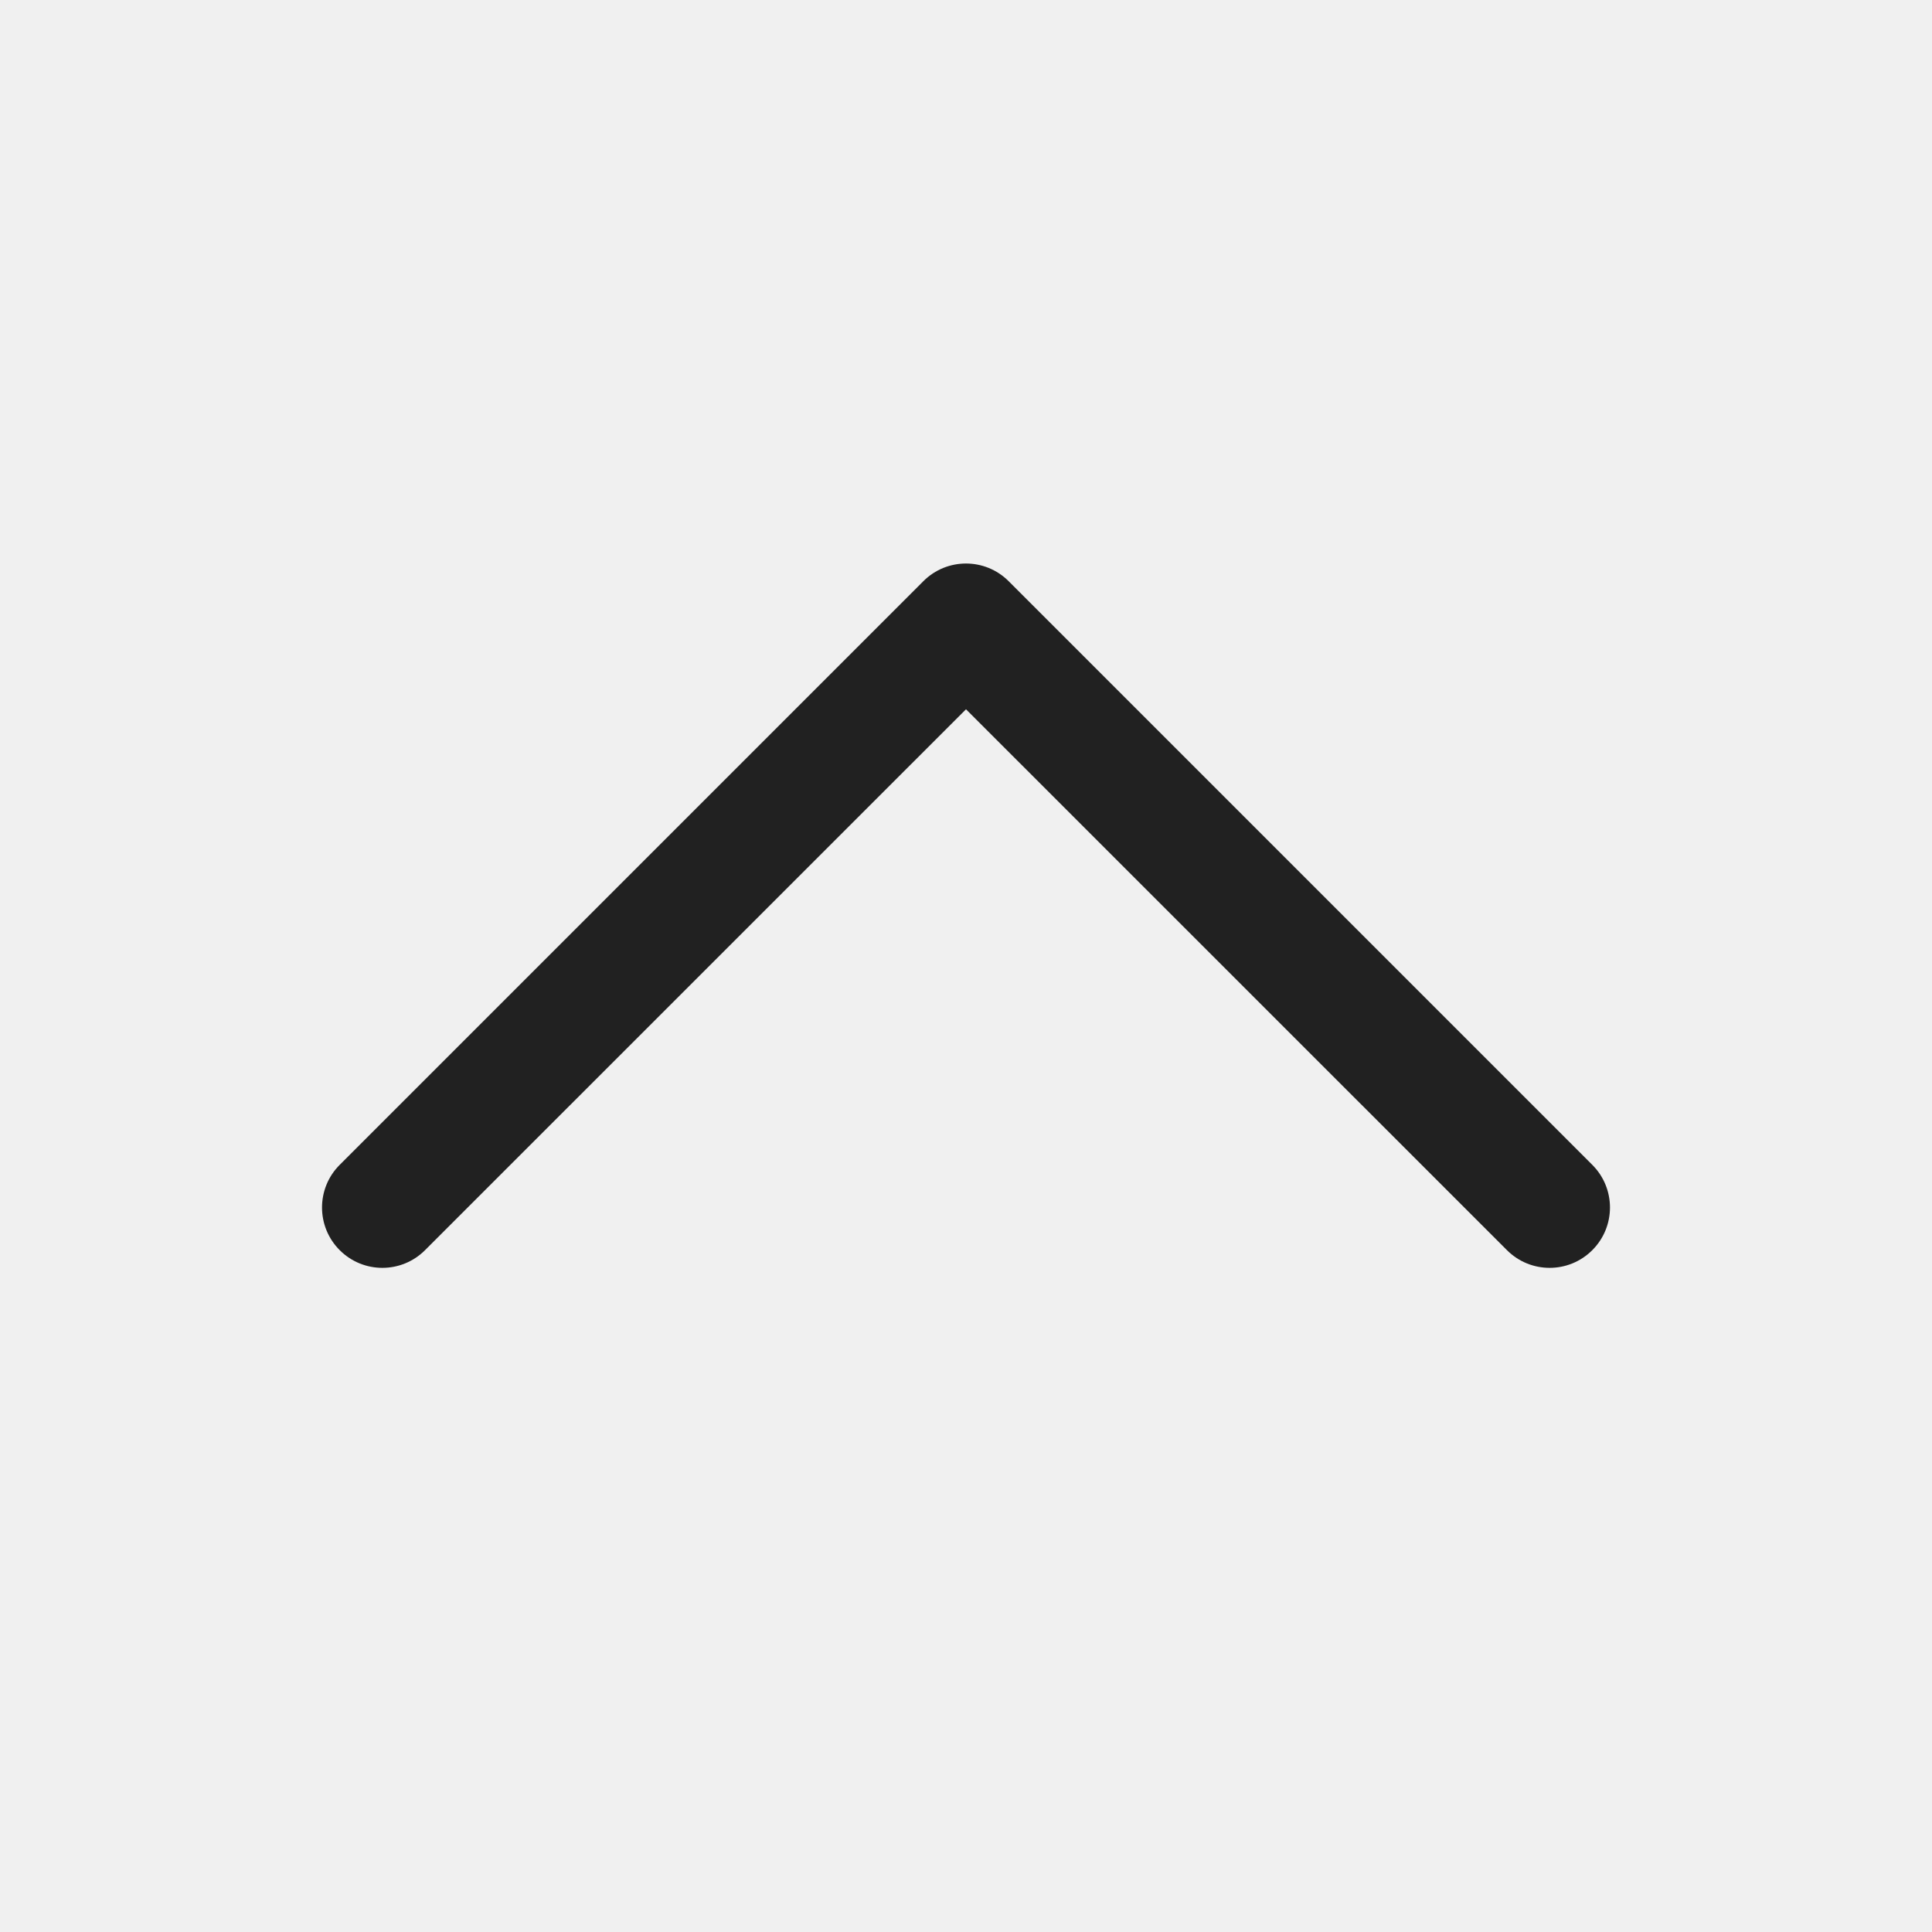
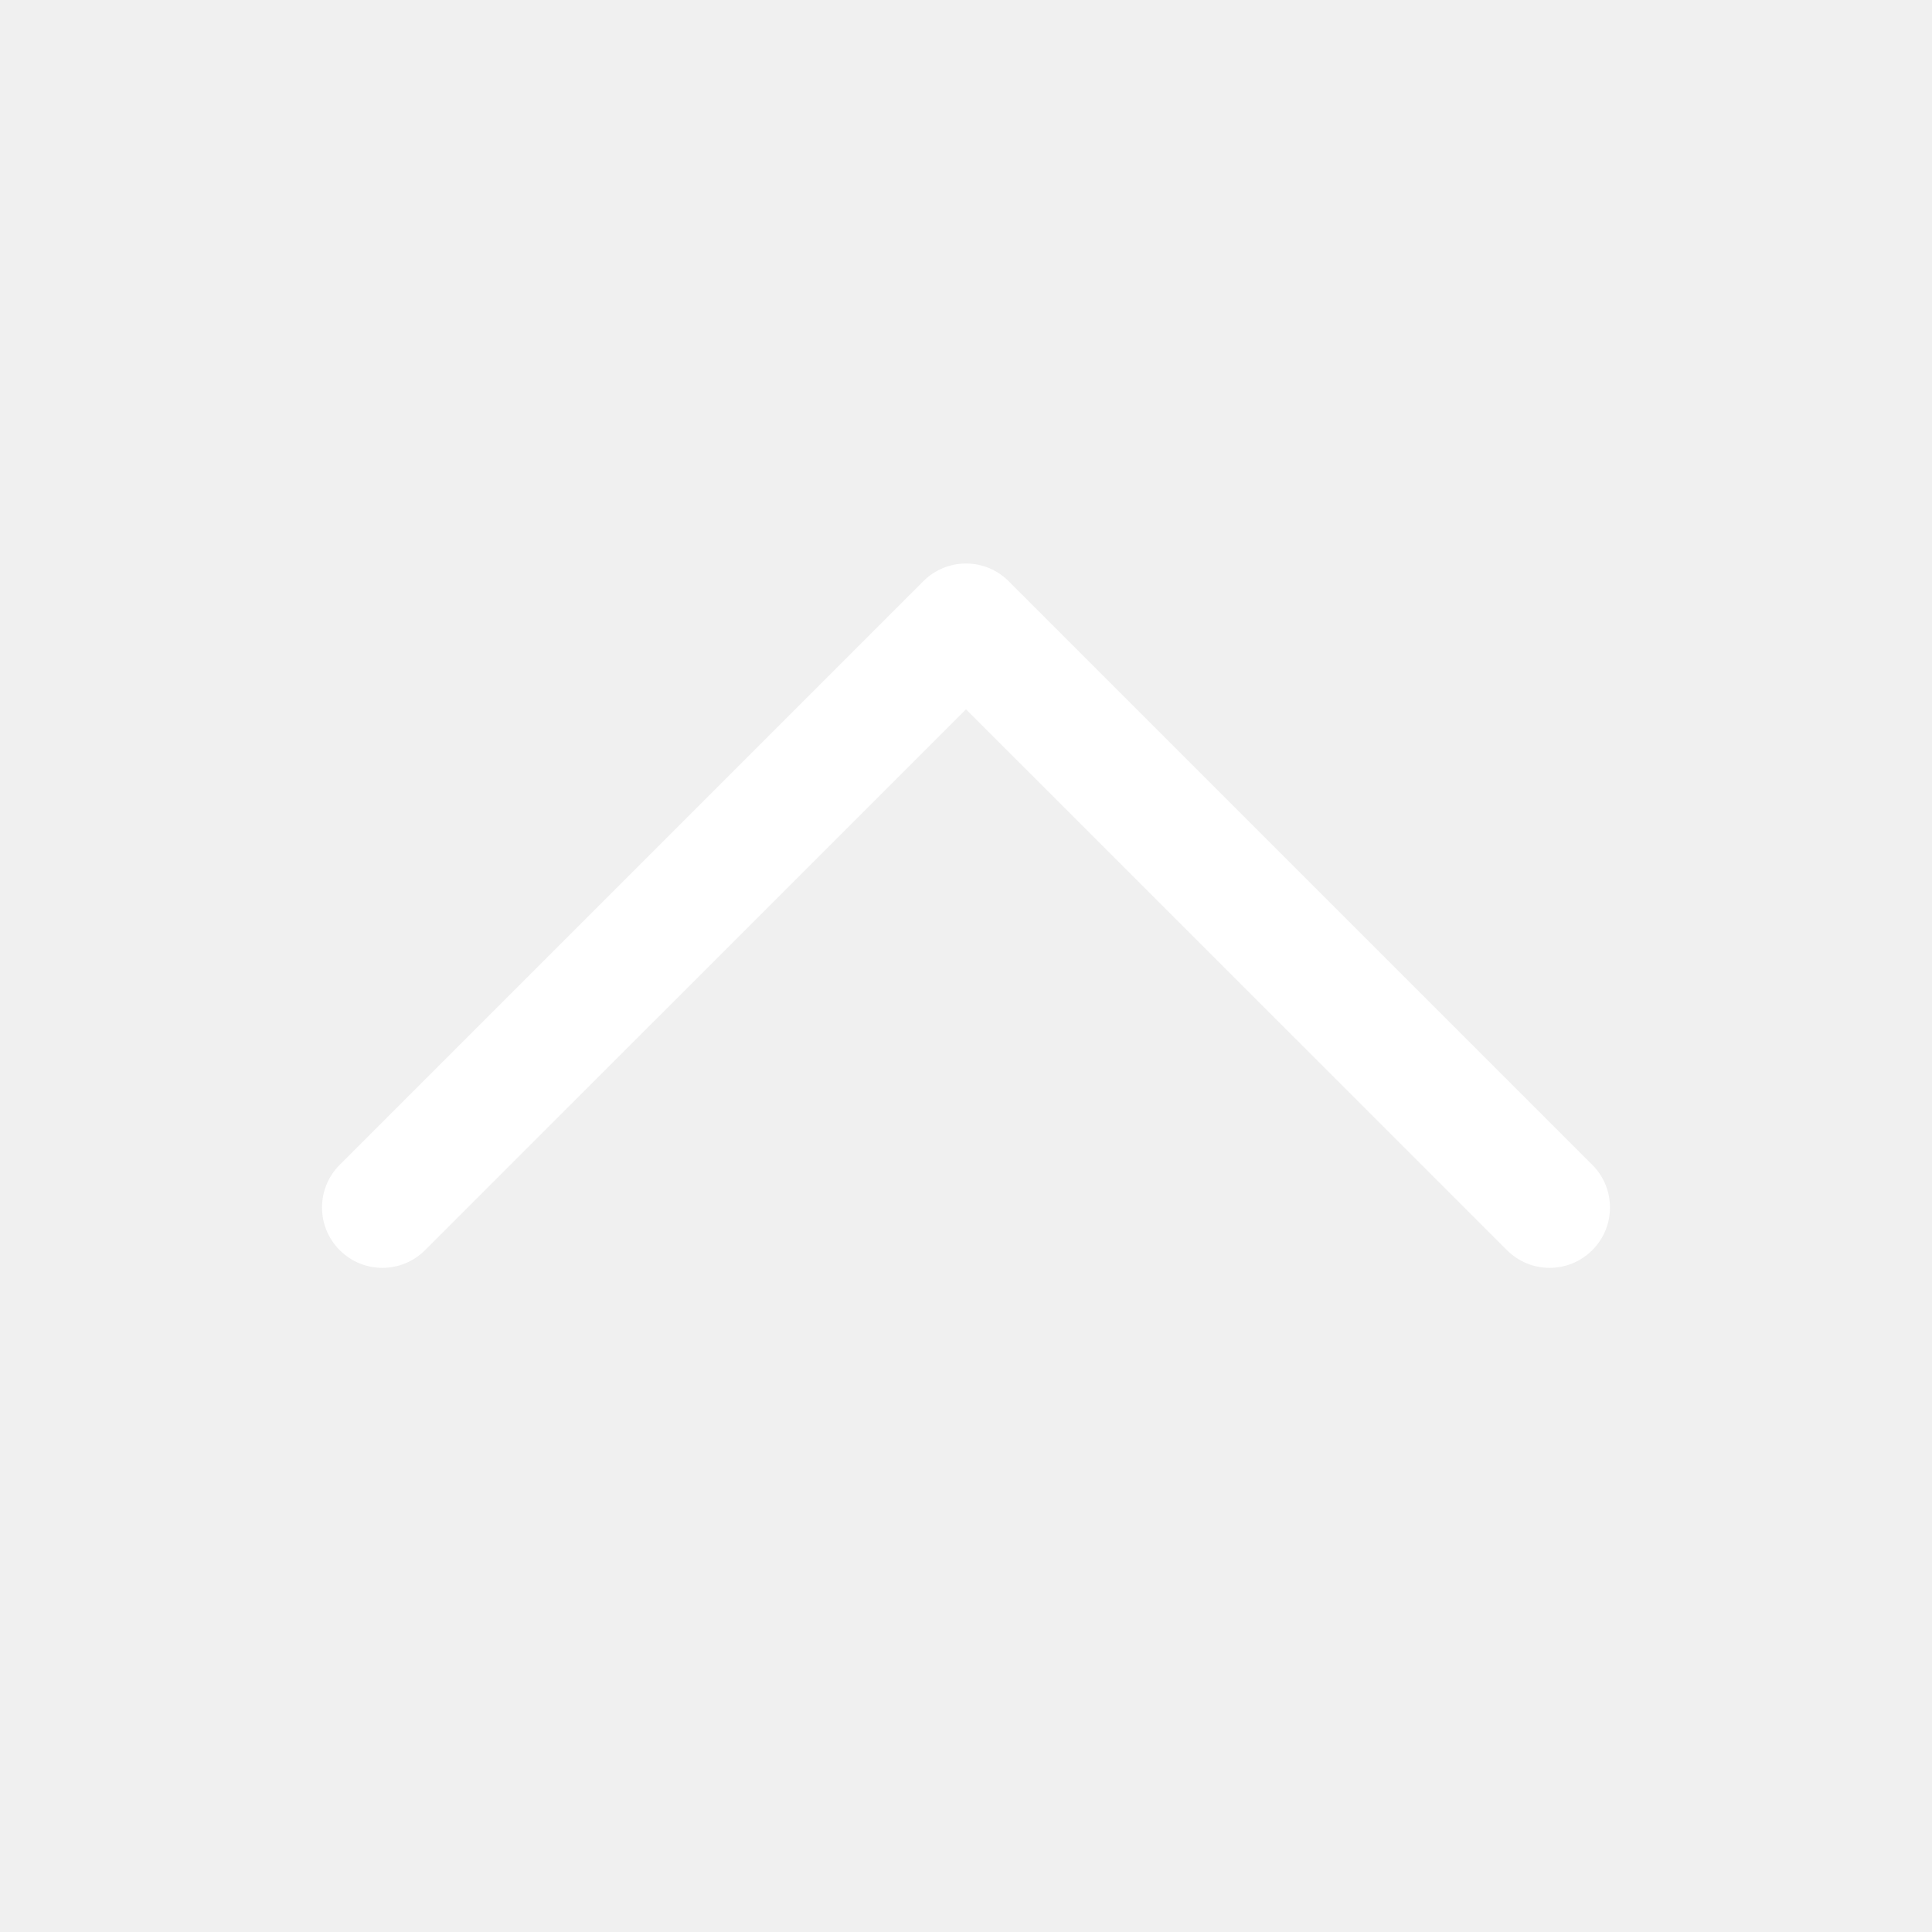
<svg xmlns="http://www.w3.org/2000/svg" width="24" height="24" viewBox="0 0 24 24" fill="none">
-   <path d="M4.22 15.53C4.513 15.823 4.987 15.823 5.28 15.53L12 8.811L18.72 15.53C19.013 15.823 19.487 15.823 19.78 15.53C20.073 15.237 20.073 14.763 19.78 14.47L12.53 7.22C12.237 6.927 11.763 6.927 11.47 7.22L4.22 14.47C3.927 14.763 3.927 15.237 4.22 15.53Z" fill="#212121" />
+   <path d="M4.22 15.53C4.513 15.823 4.987 15.823 5.28 15.53L12 8.811L18.72 15.53C19.013 15.823 19.487 15.823 19.78 15.53C20.073 15.237 20.073 14.763 19.78 14.47L12.53 7.22C12.237 6.927 11.763 6.927 11.47 7.22L4.22 14.47C3.927 14.763 3.927 15.237 4.22 15.53Z" fill="#FFFFFF" />
</svg>
